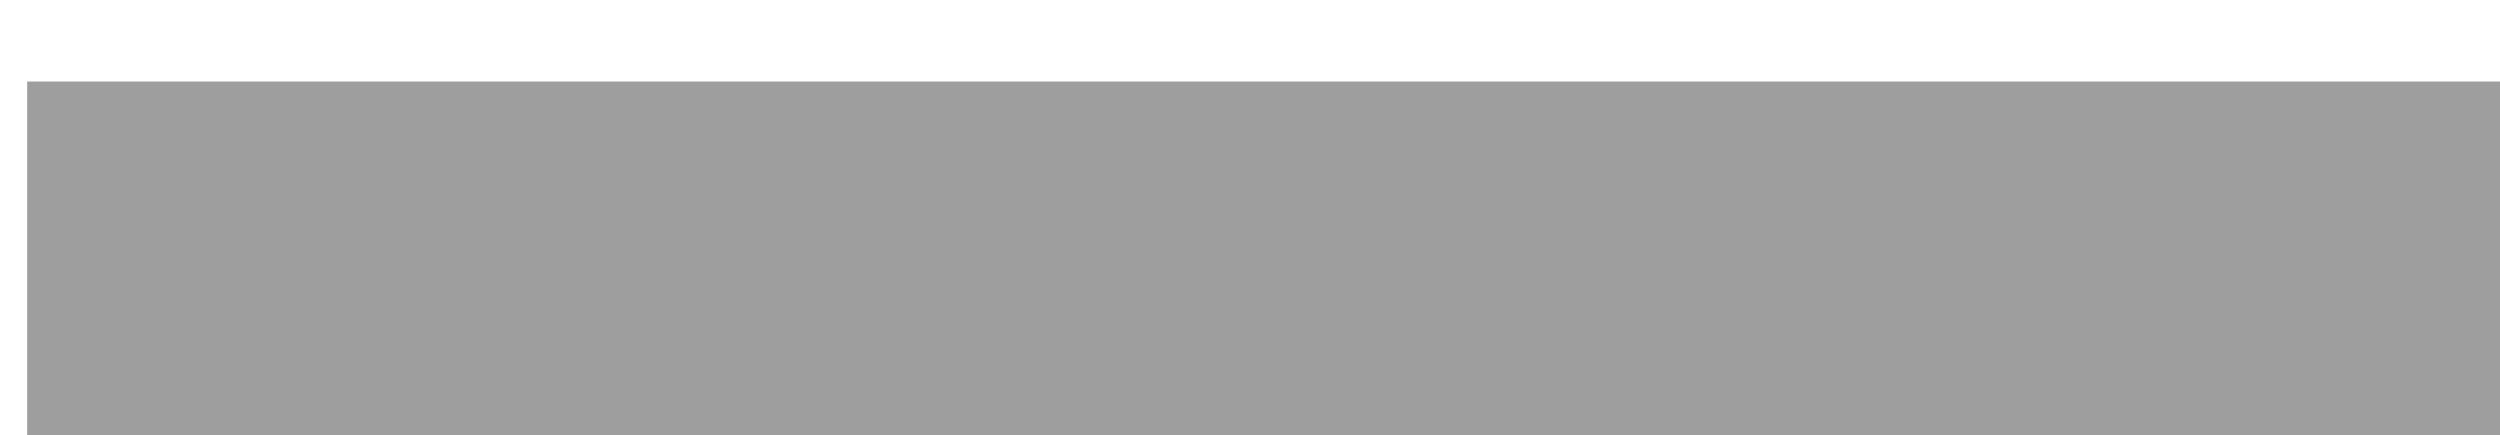
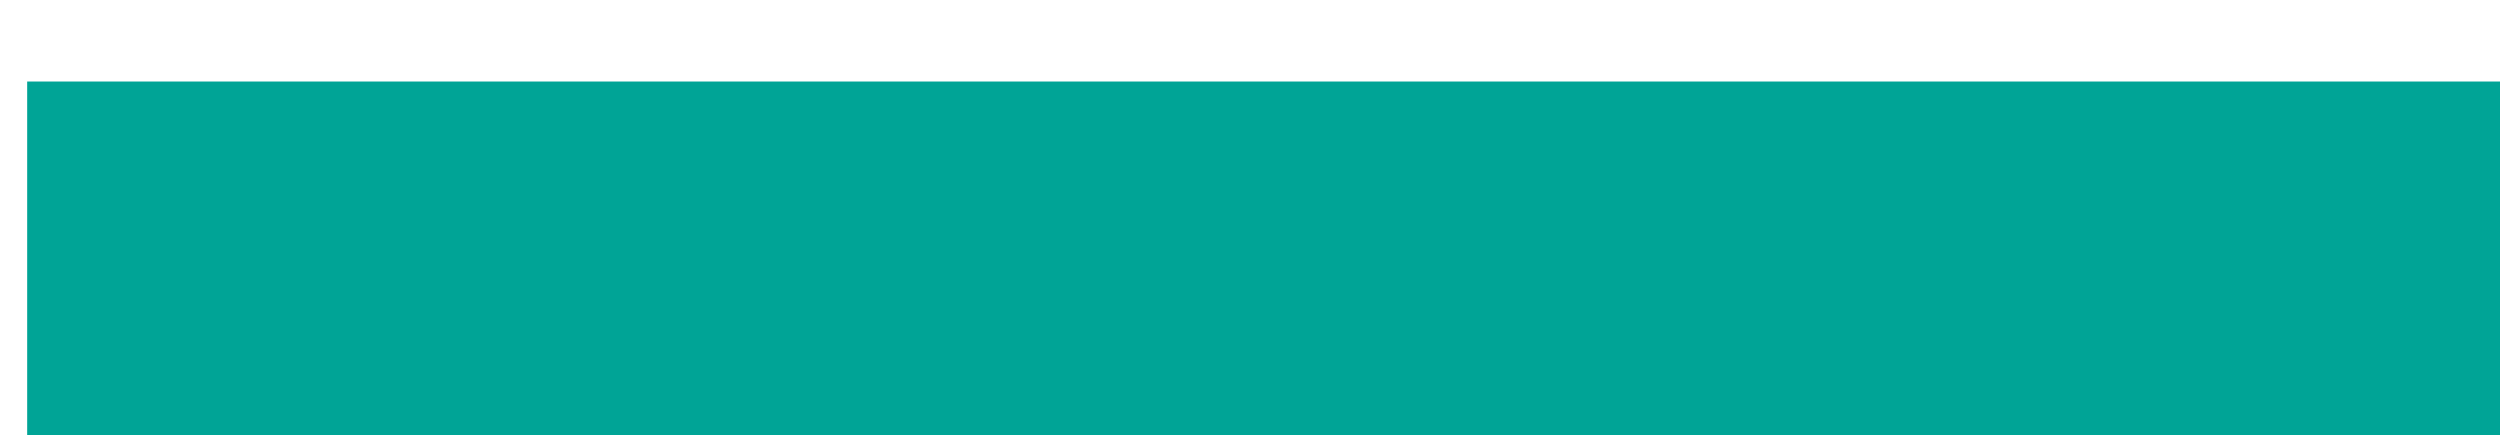
- <svg xmlns="http://www.w3.org/2000/svg" xmlns:xlink="http://www.w3.org/1999/xlink" fill="#9e9e9e" width="23" height="4" viewBox="0 0 23 4" version="1.1">
+ <svg xmlns="http://www.w3.org/2000/svg" xmlns:xlink="http://www.w3.org/1999/xlink" fill="#00a496" width="23" height="4" viewBox="0 0 23 4" version="1.1">
  <g id="Canvas" transform="translate(145 143)">
    <g id="Vector">
      <use xlink:href="#path0_fill" transform="translate(-144.75 -142.25)" />
    </g>
  </g>
  <defs>
    <path id="path0_fill" d="M 0 0L 0 12.917L 97.5 12.917L 97.5 0L 0 0Z" />
  </defs>
</svg>
